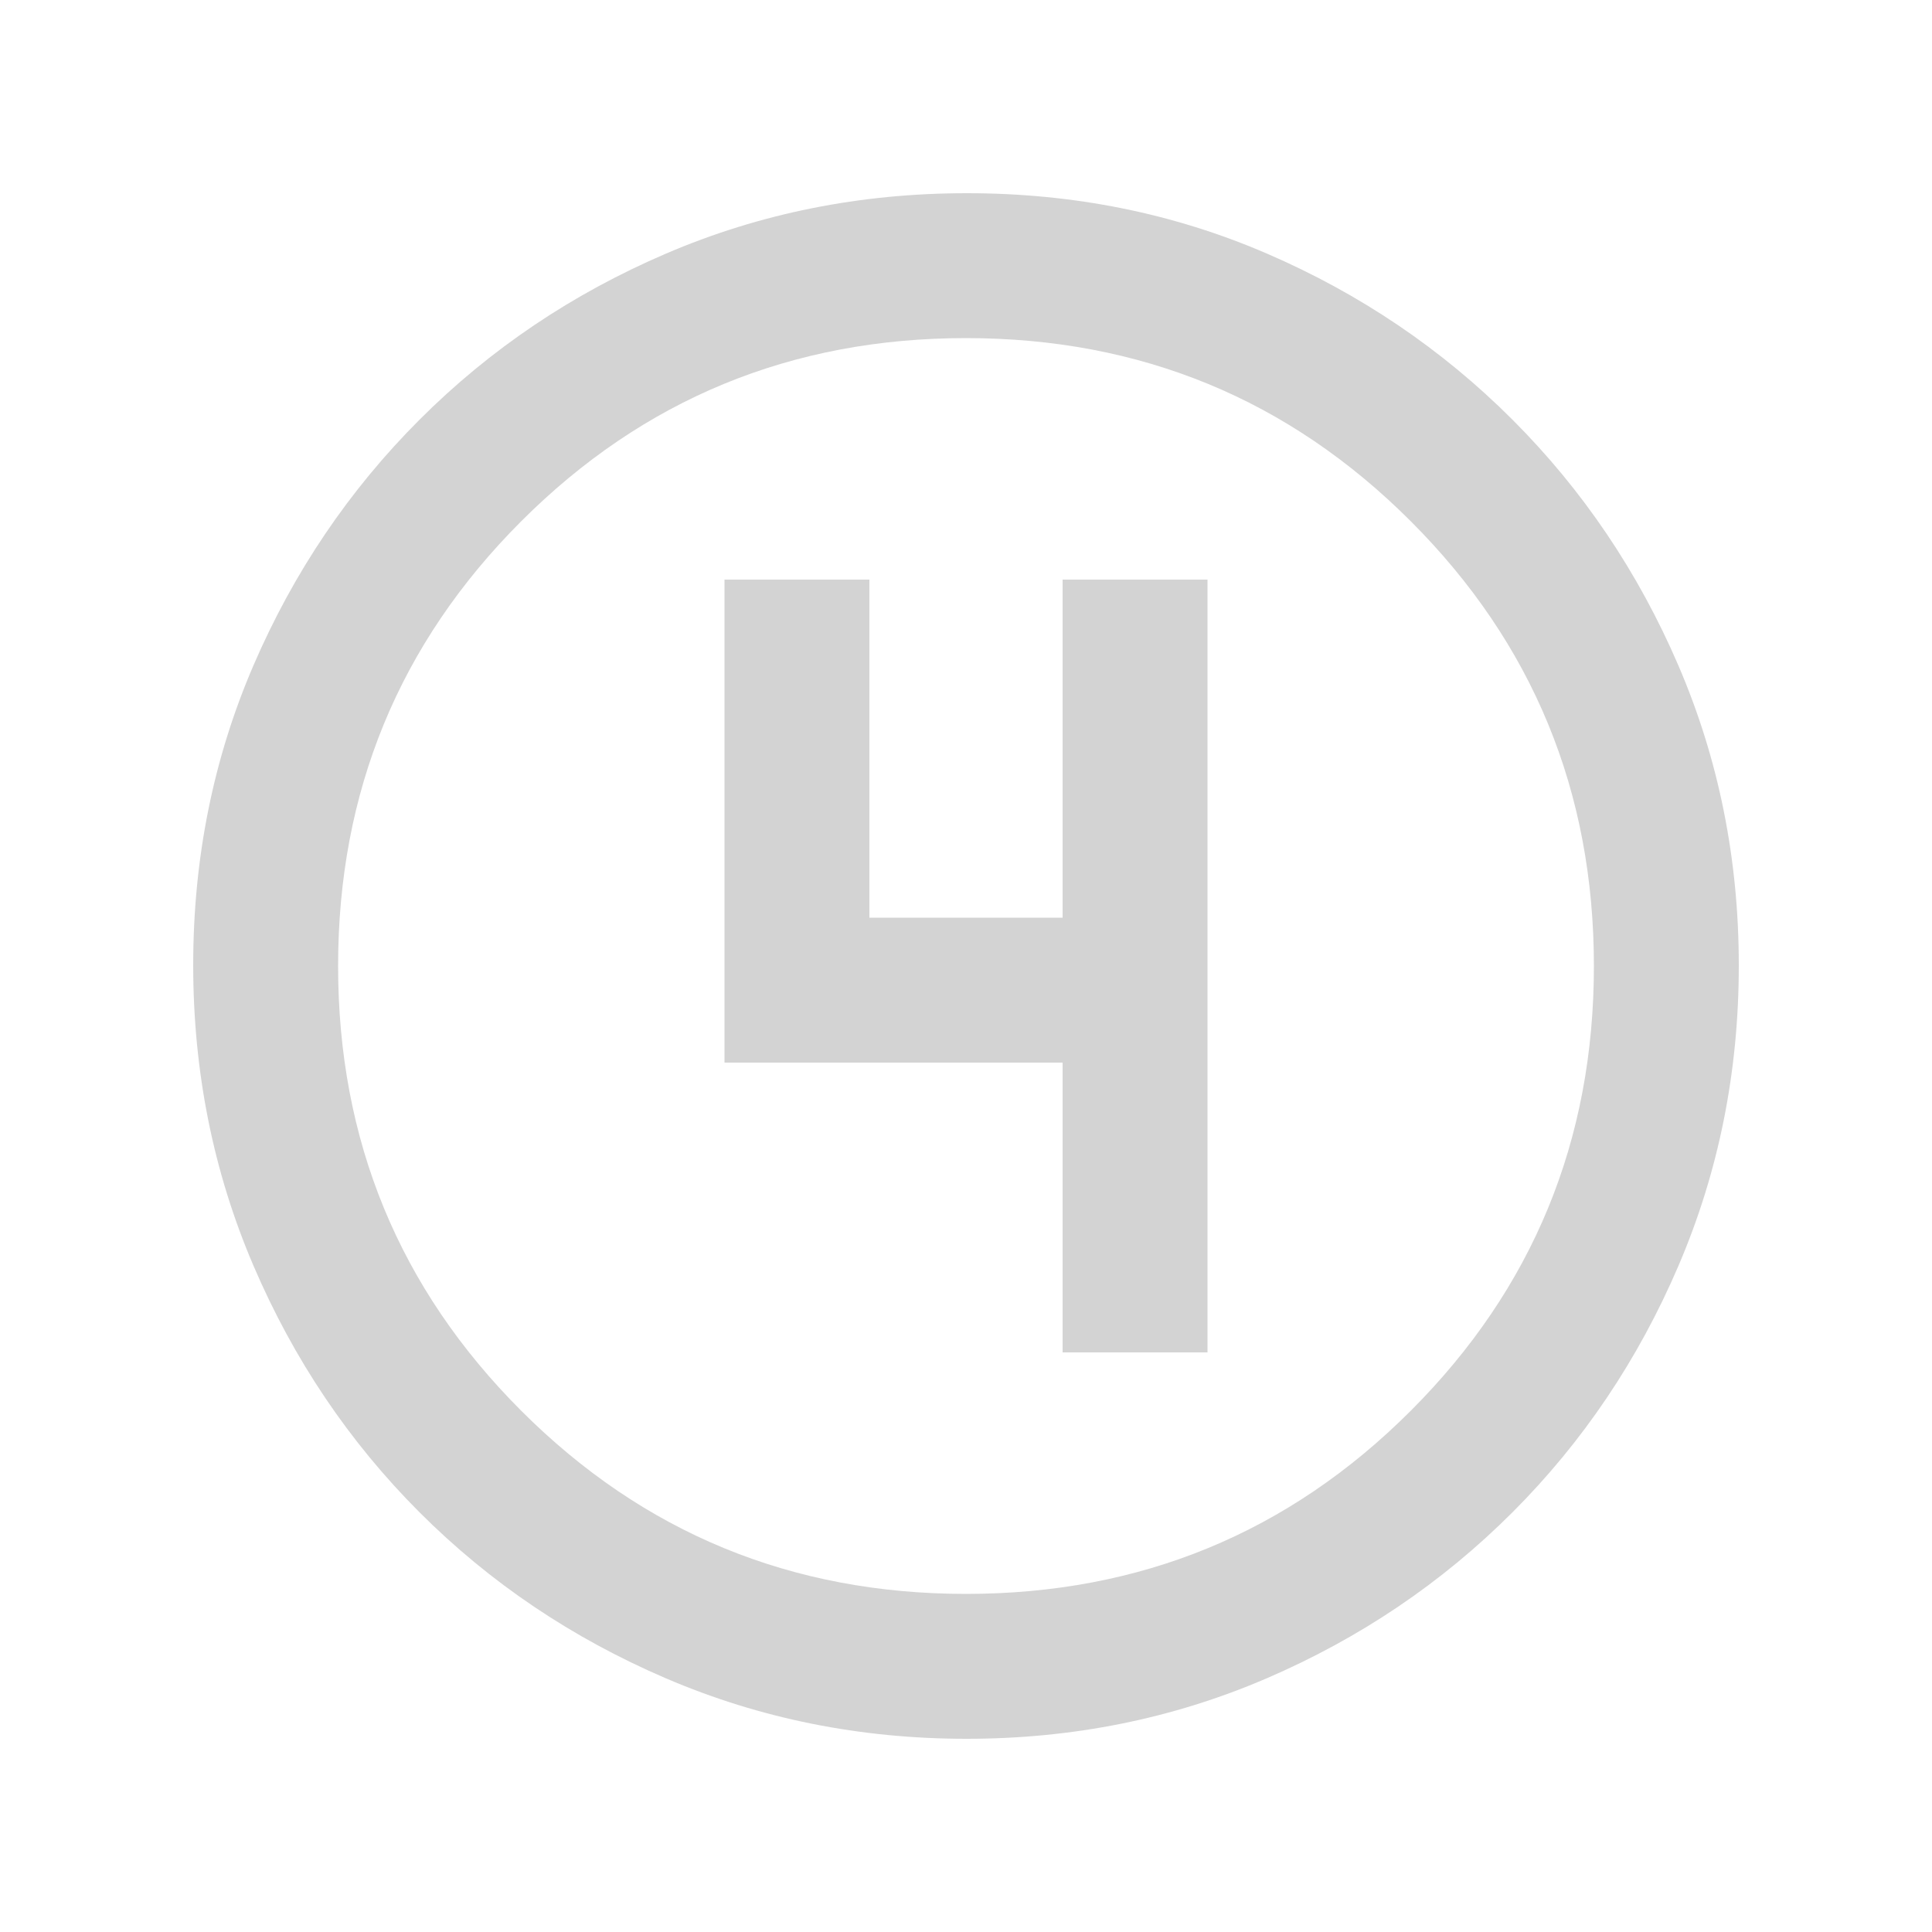
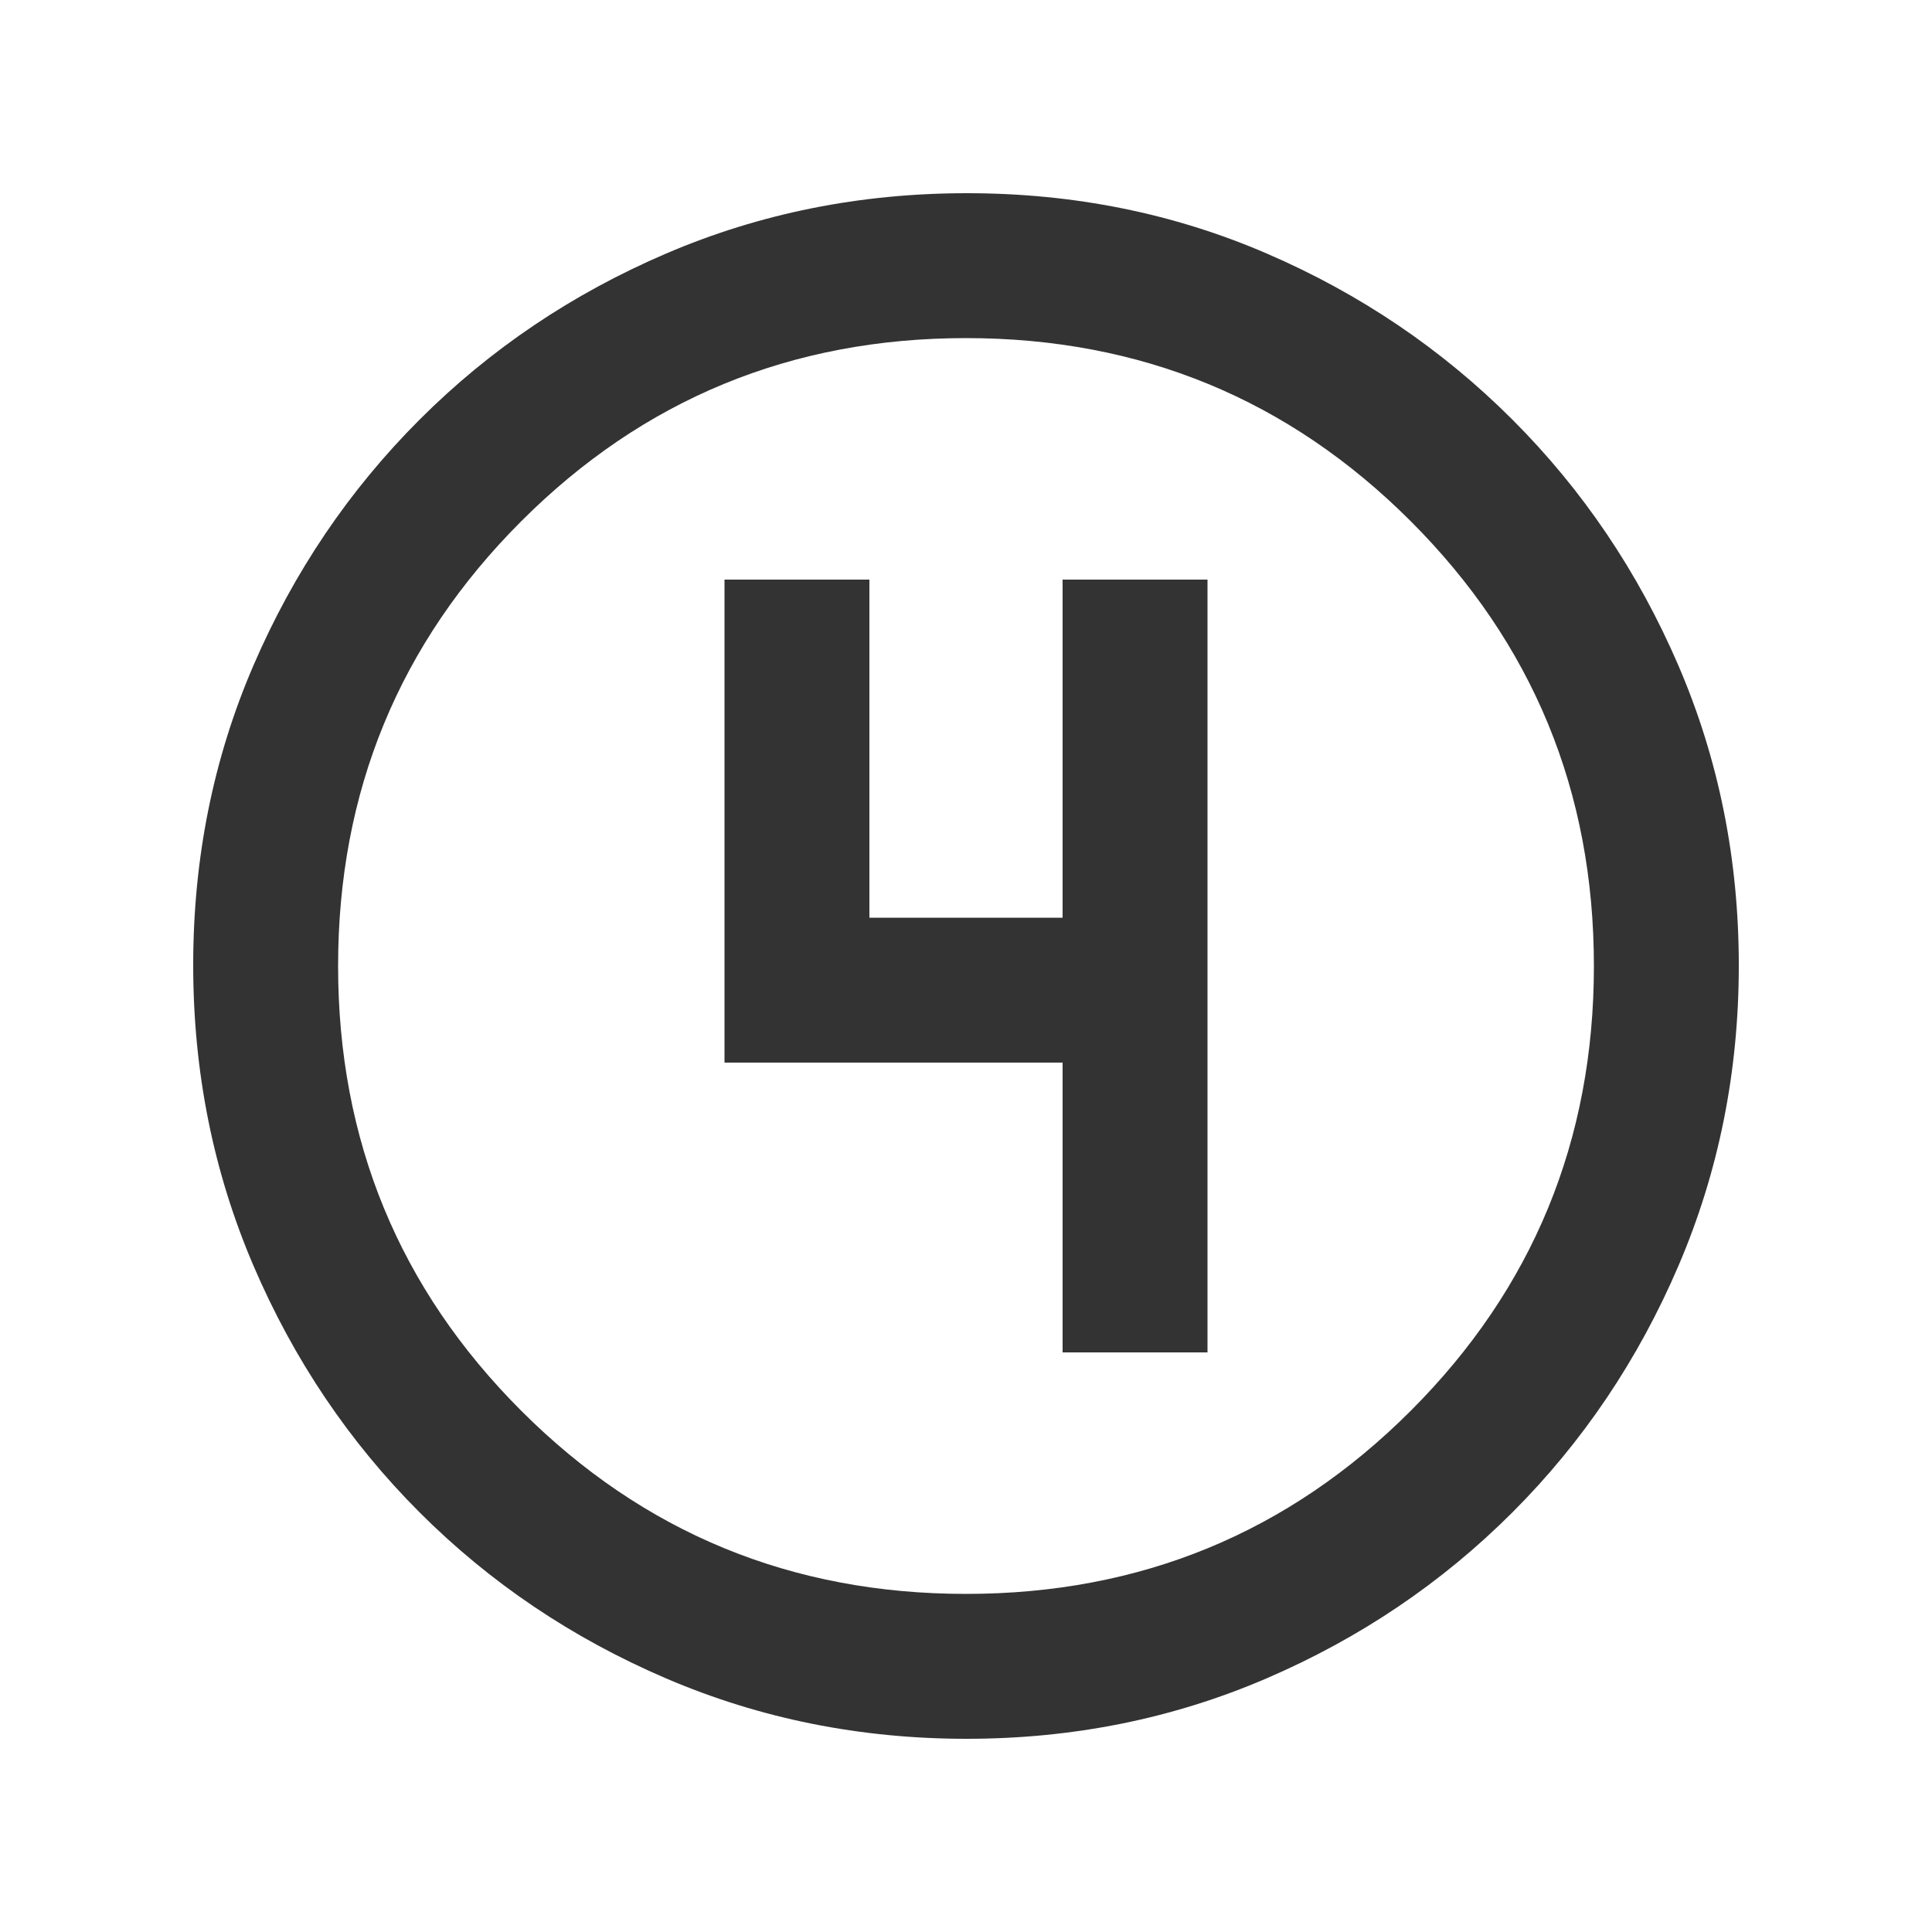
- <svg xmlns="http://www.w3.org/2000/svg" height="20px" viewBox="0 -960 960 960" width="20px" fill="#D3D3D3">
+ <svg xmlns="http://www.w3.org/2000/svg" height="20px" viewBox="0 -960 960 960" width="20px" fill="#333333">
  <path d="M480.28-96Q401-96 331-126t-122.5-82.5Q156-261 126-330.96t-30-149.5Q96-560 126-629.5q30-69.5 82.5-122T330.96-834q69.96-30 149.5-30t149.04 30q69.5 30 122 82.5T834-629.28q30 69.73 30 149Q864-401 834-331t-82.5 122.5Q699-156 629.28-126q-69.73 30-149 30Zm-.28-72q130 0 221-91t91-221q0-130-91-221t-221-91q-130 0-221 91t-91 221q0 130 91 221t221 91Zm0-312Zm48 192h72v-384h-72v168h-96v-168h-72v240h168v144Z" />
</svg>
